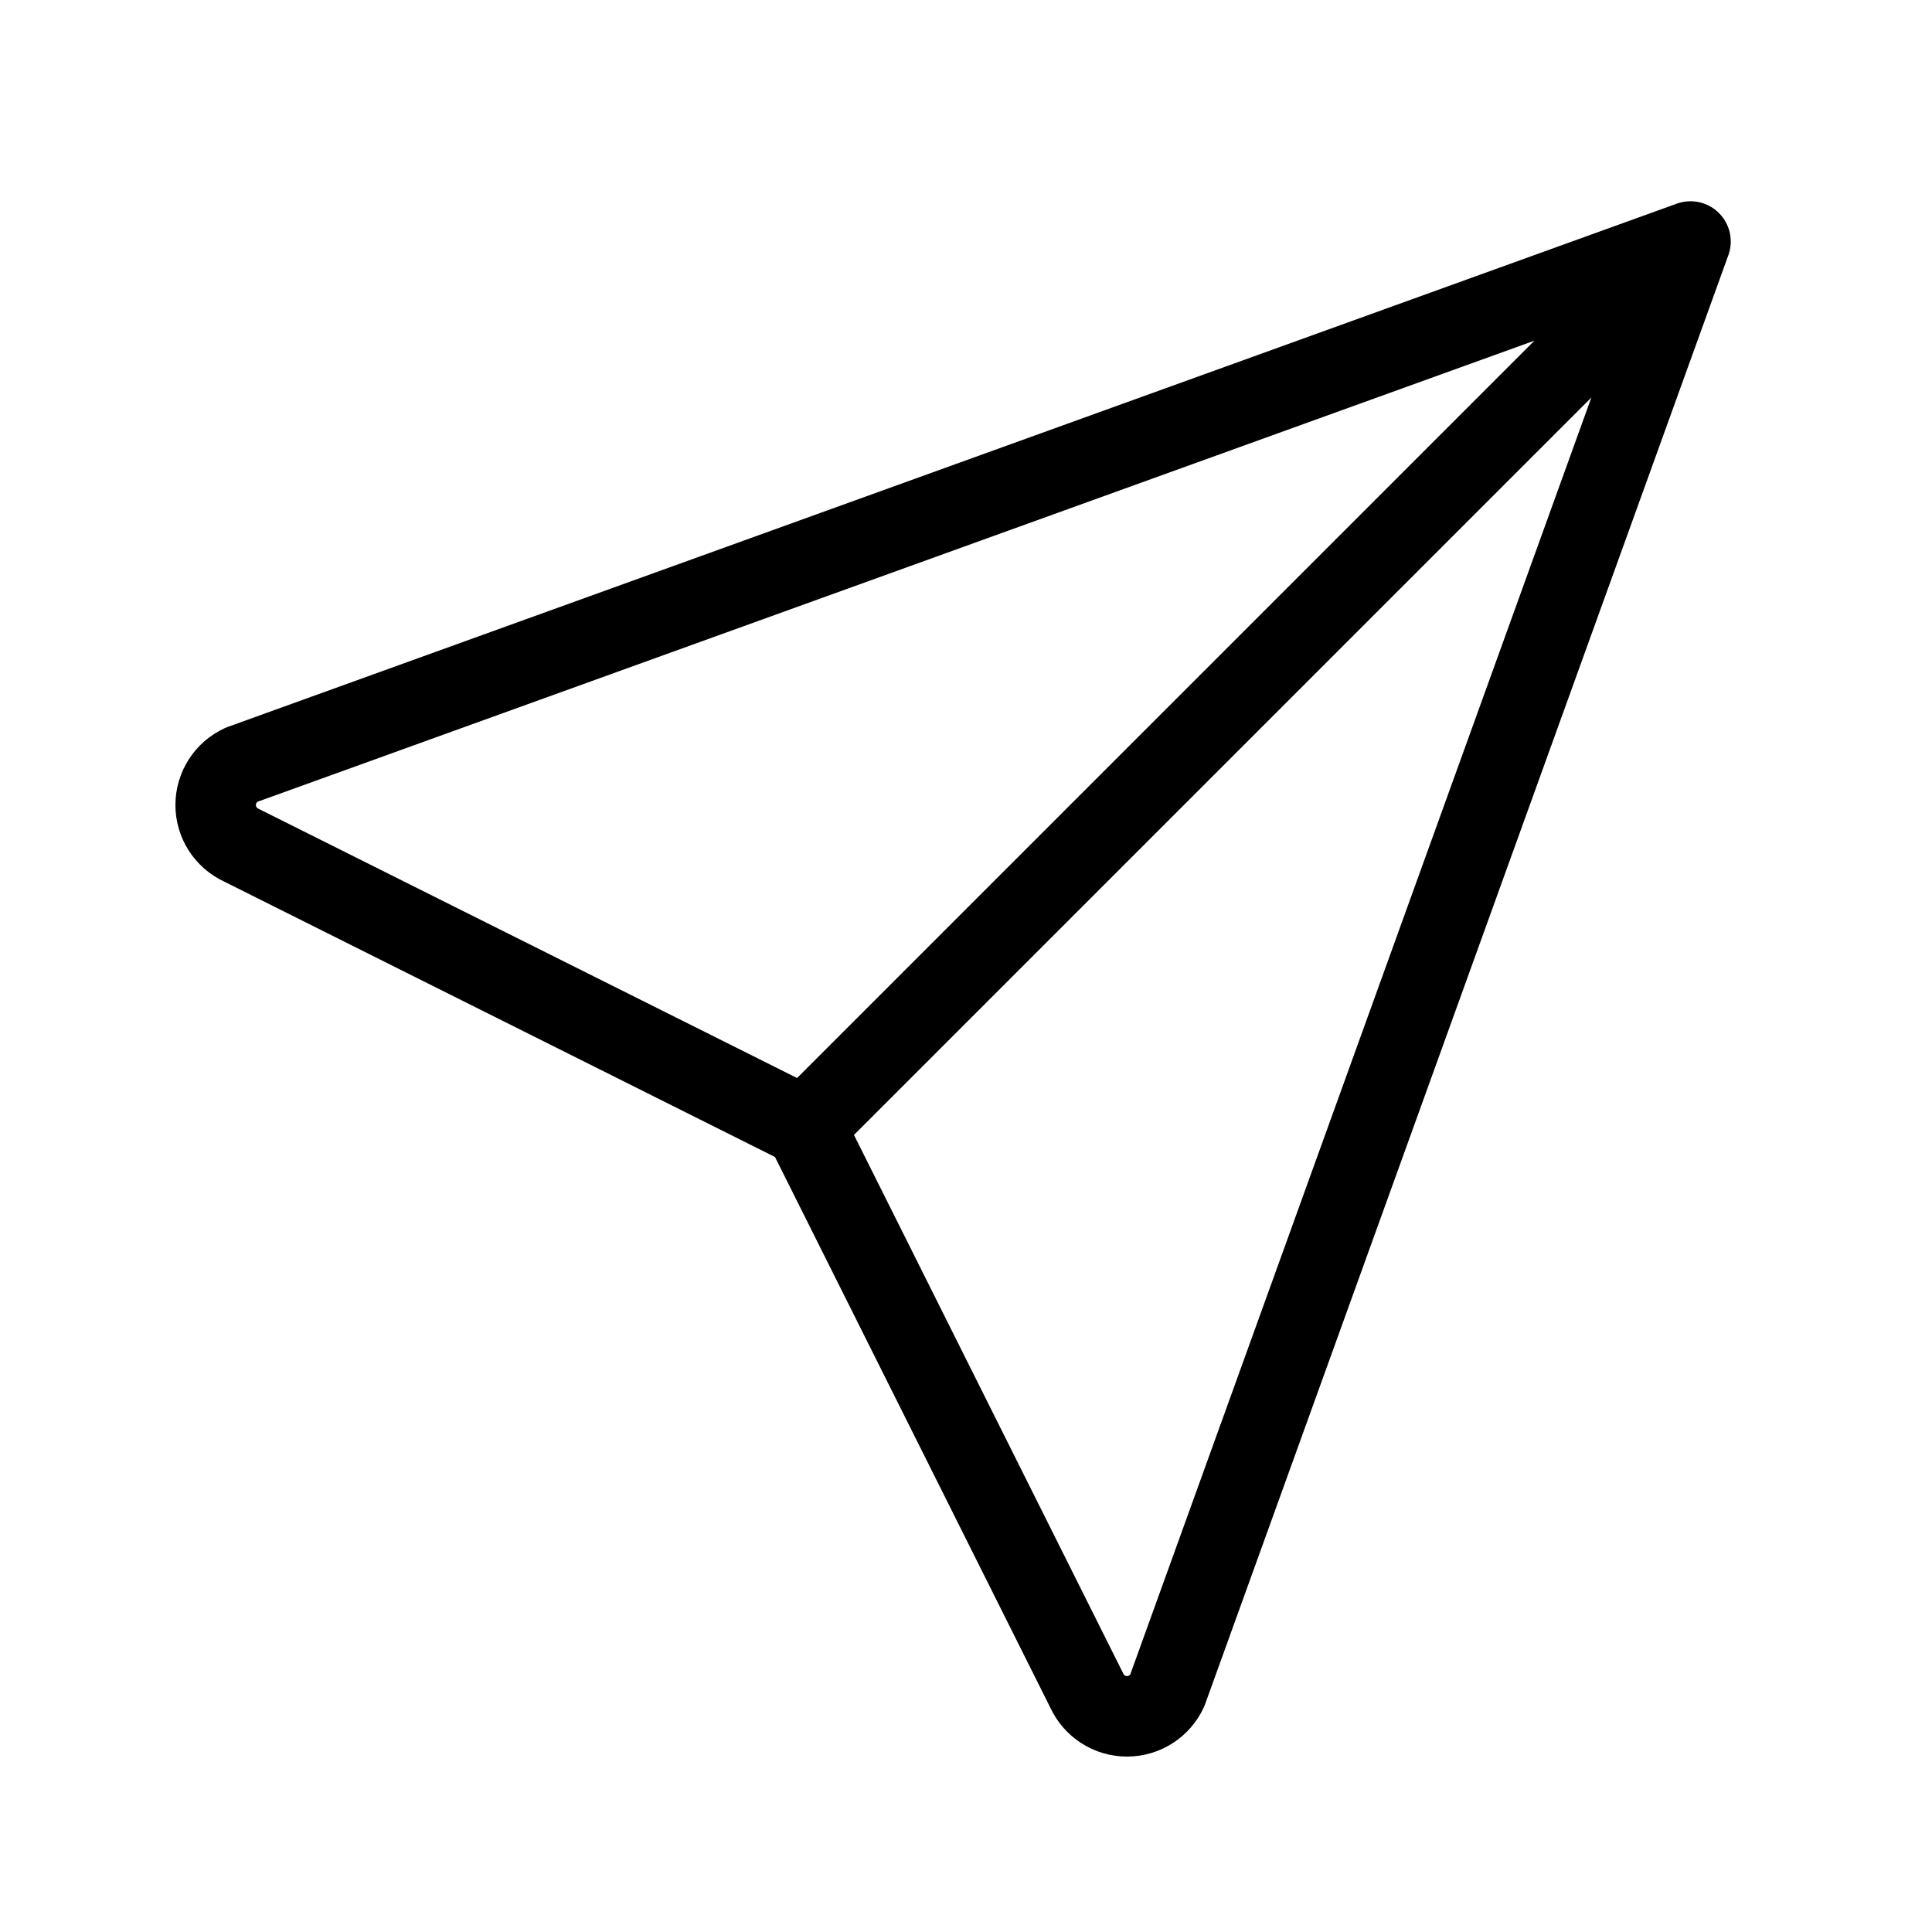
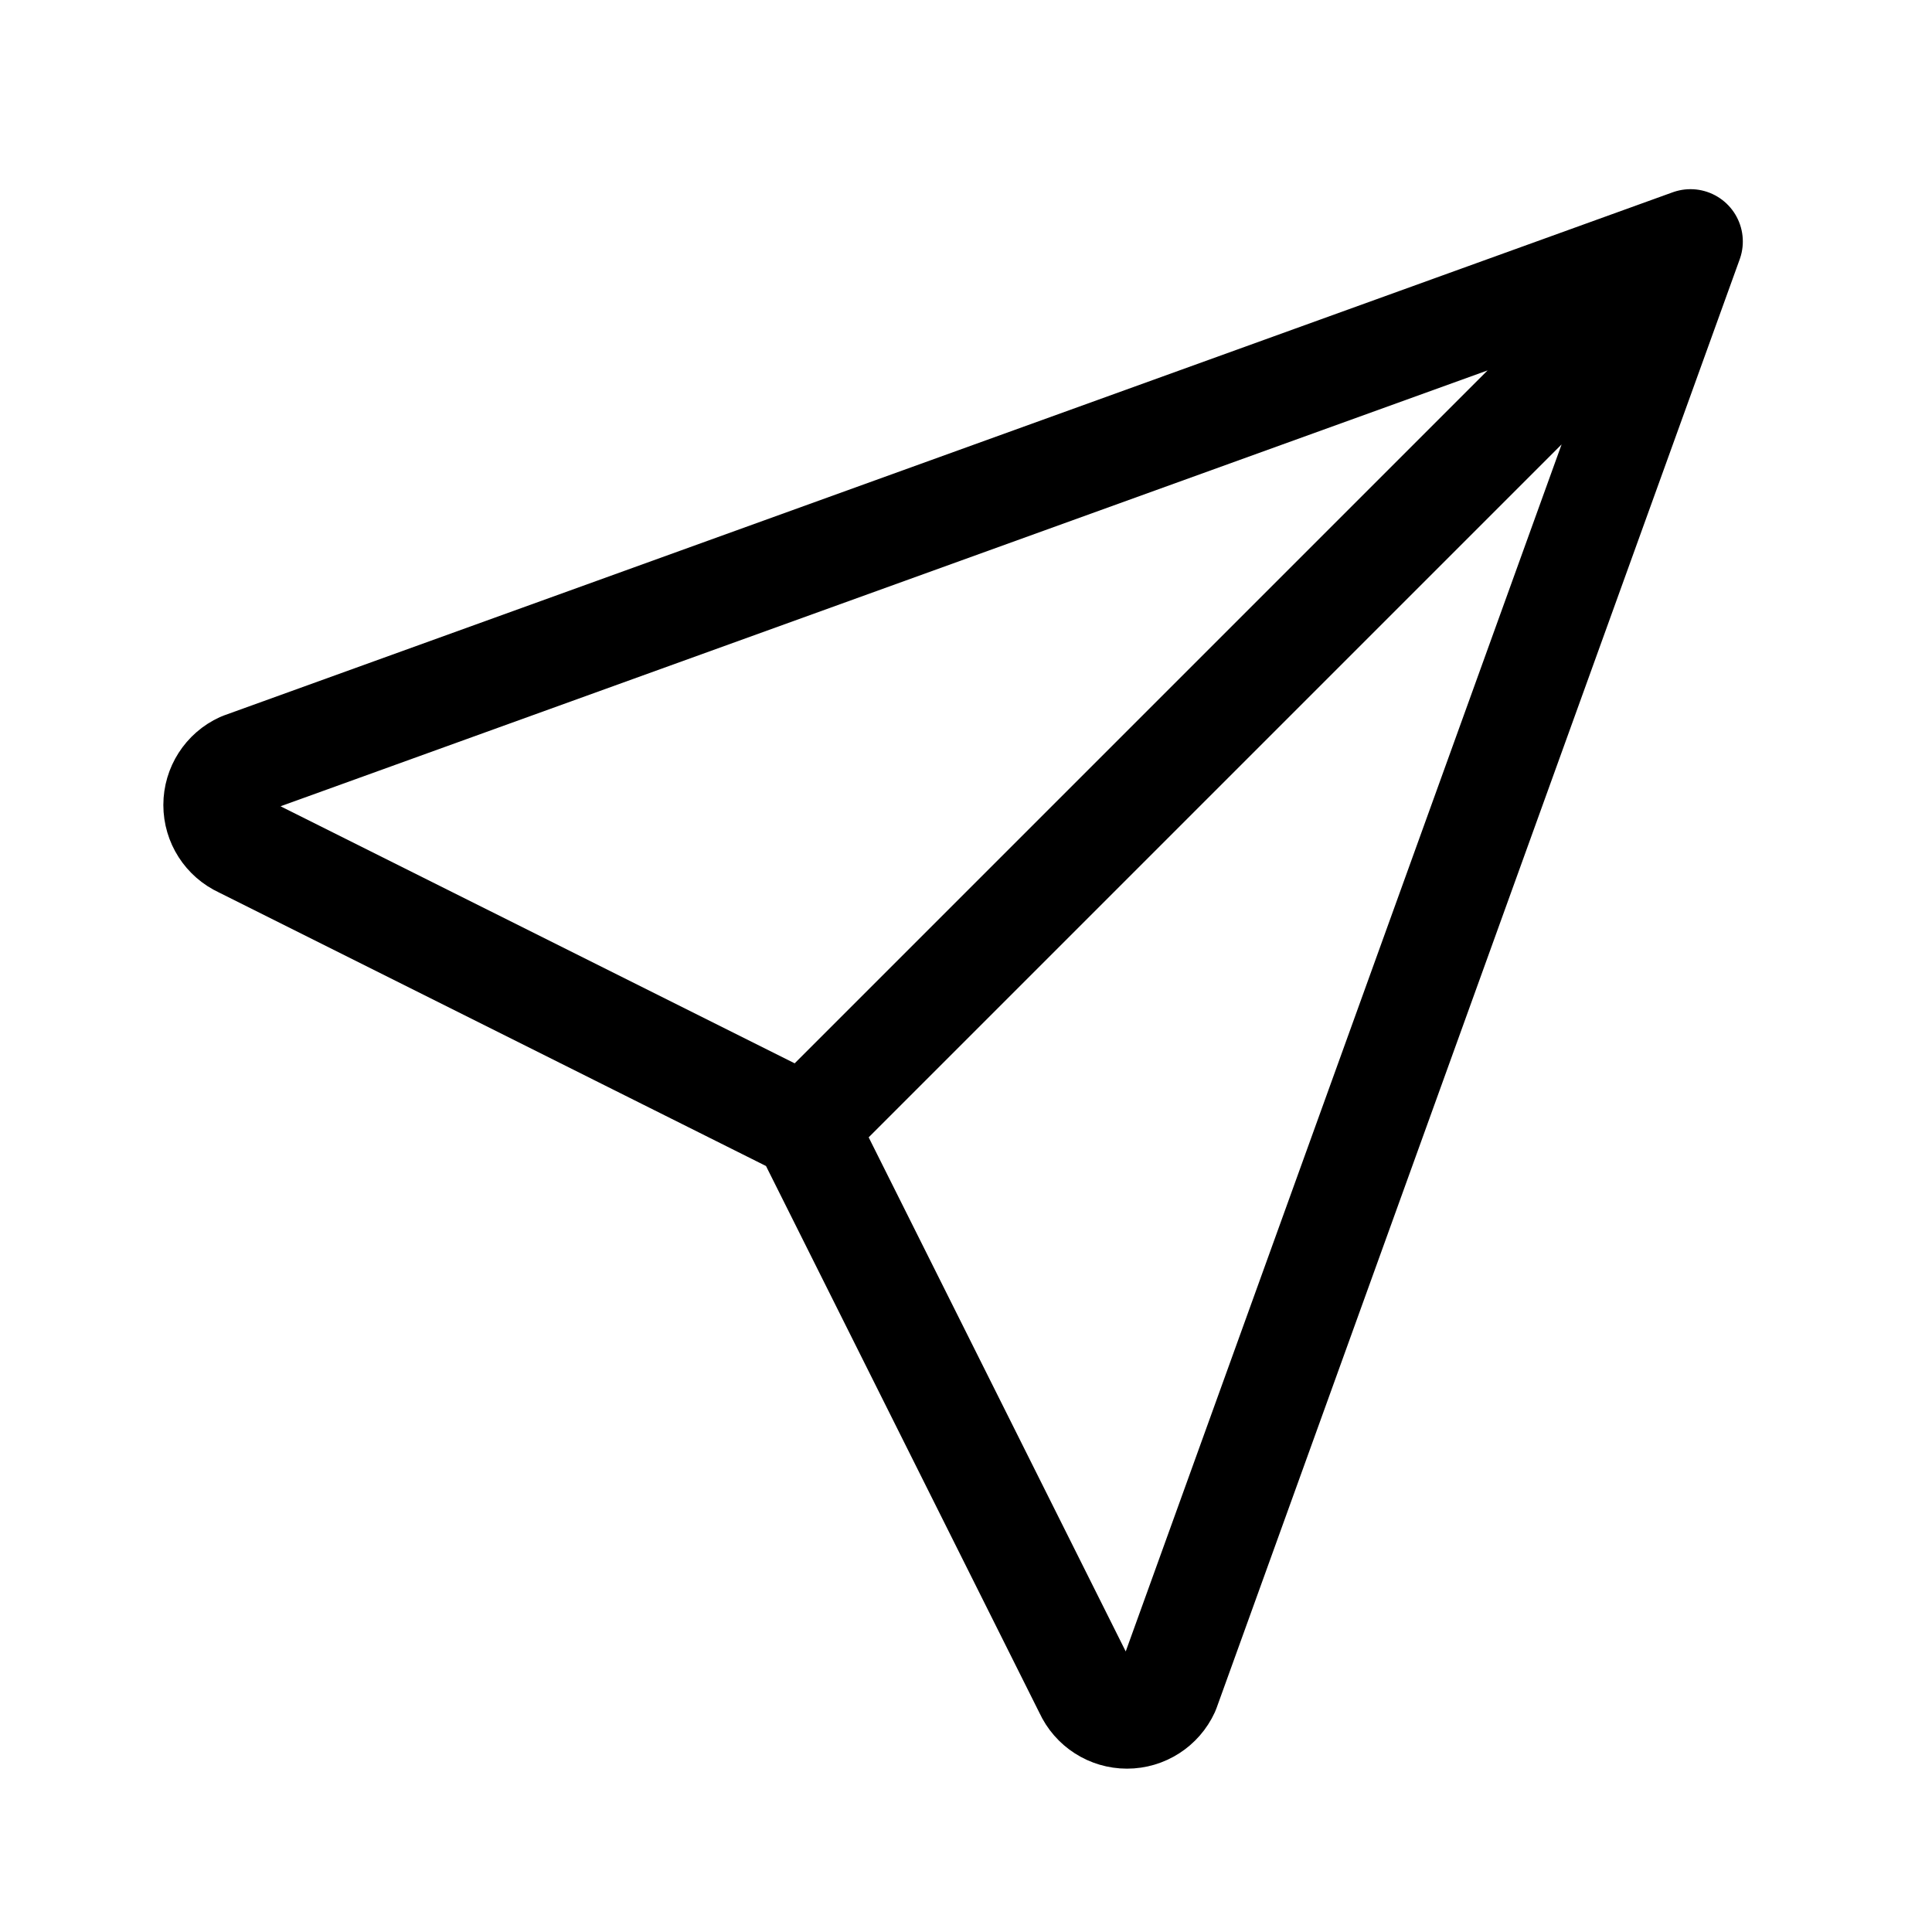
<svg xmlns="http://www.w3.org/2000/svg" width="24" height="24" viewBox="0 0 24 24">
-   <path fill="none" stroke="currentColor" stroke-linecap="round" stroke-linejoin="round" stroke-width="1" d="M10 14L21 3m0 0l-6.5 18a.55.55 0 0 1-1 0L10 14l-7-3.5a.55.55 0 0 1 0-1z" />
+   <path fill="none" stroke="currentColor" stroke-linecap="round" stroke-linejoin="round" stroke-width="1.3" d="M10 14L21 3m0 0l-6.5 18a.55.55 0 0 1-1 0L10 14l-7-3.5a.55.55 0 0 1 0-1z" />
</svg>
